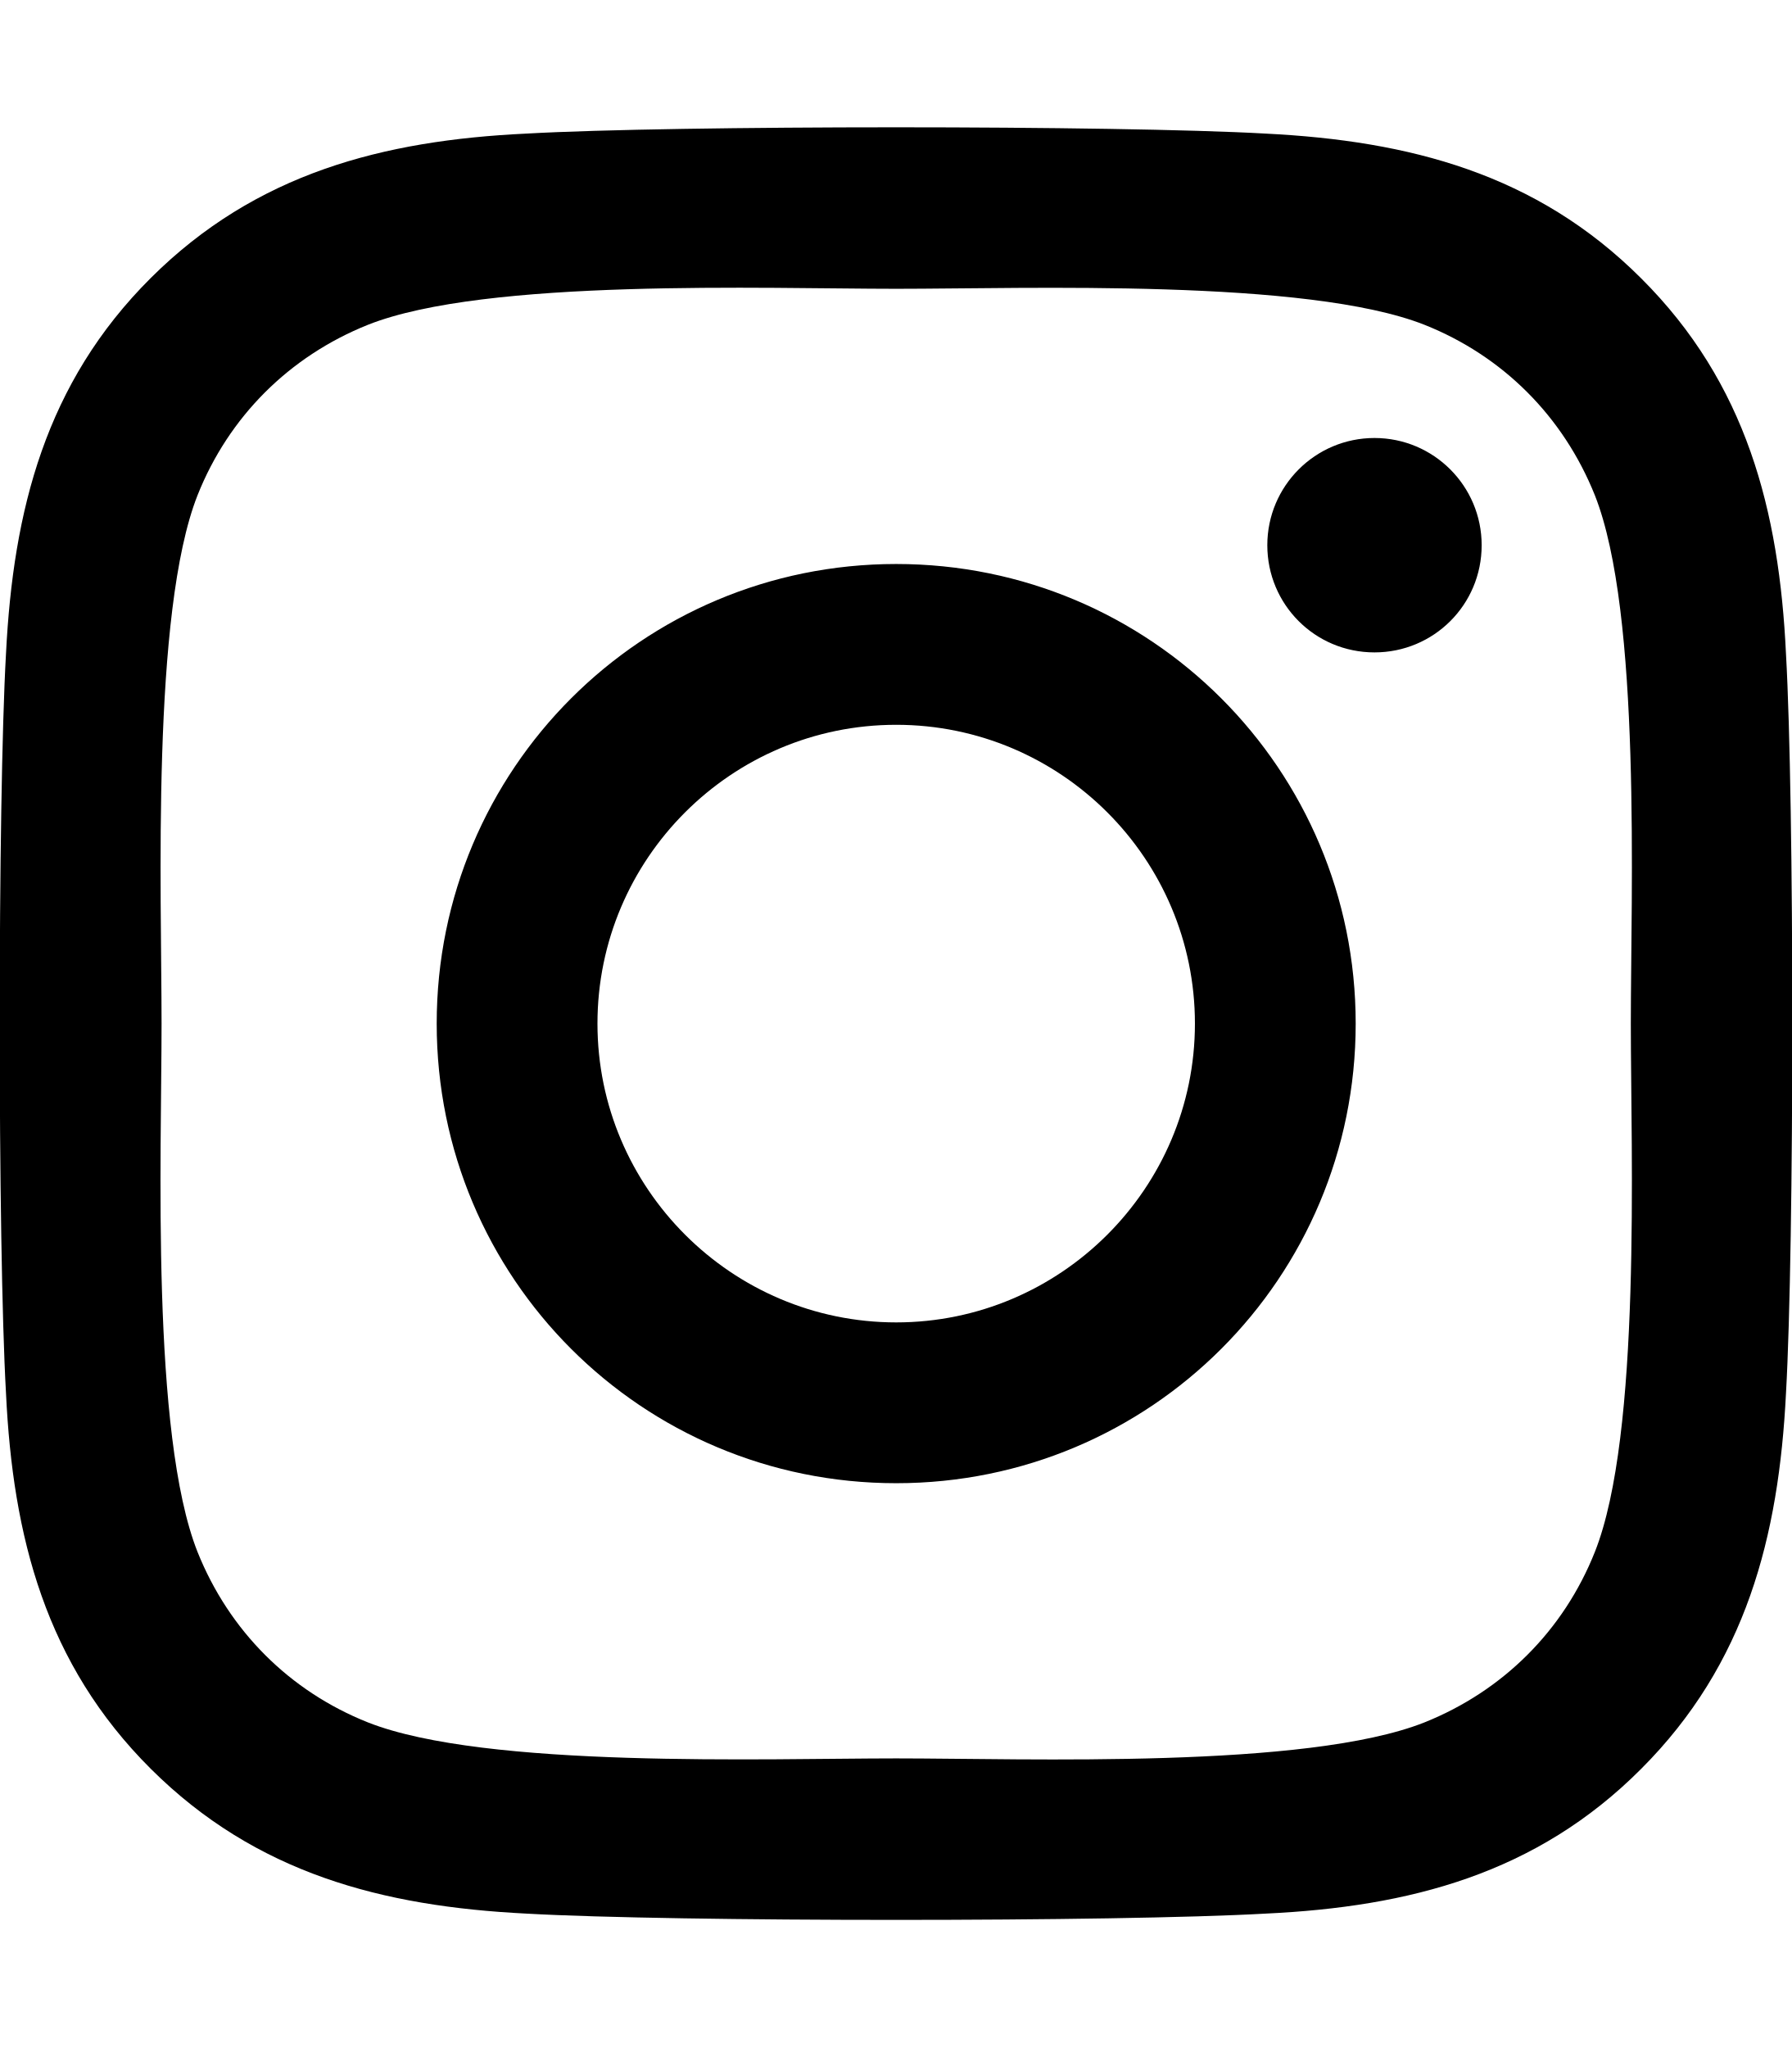
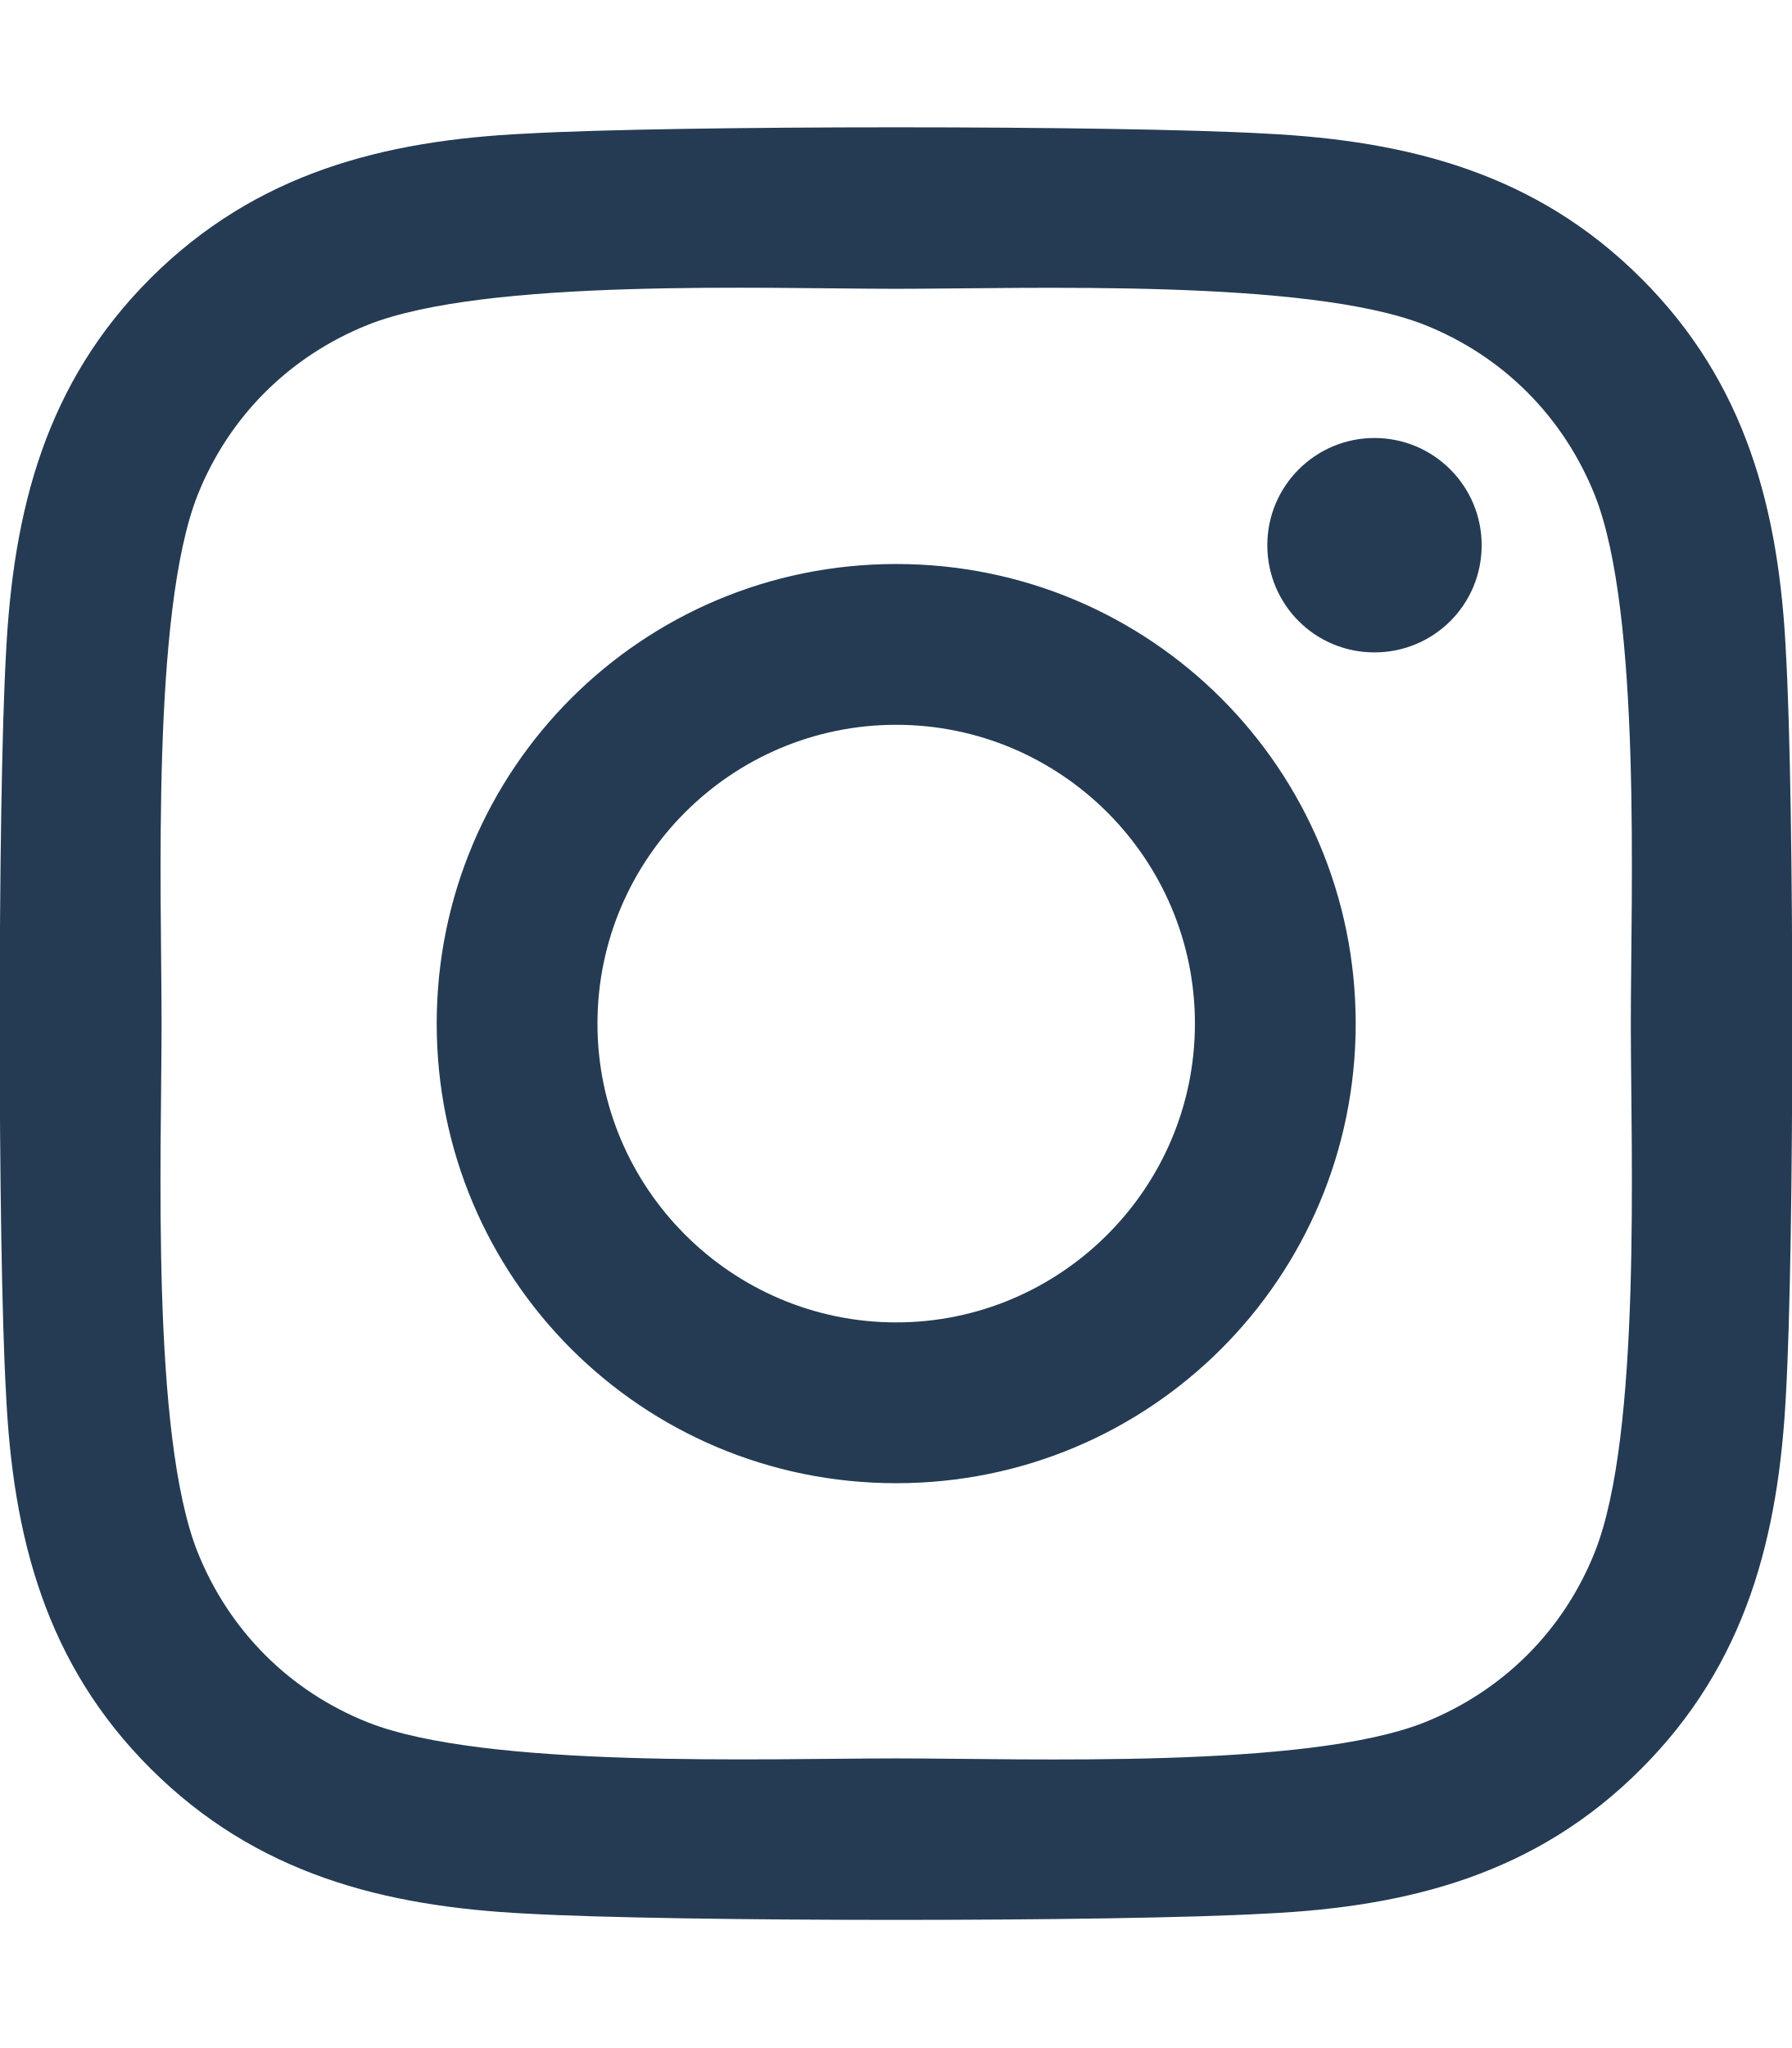
- <svg xmlns="http://www.w3.org/2000/svg" viewBox="0 0 448 512">
+ <svg xmlns="http://www.w3.org/2000/svg" viewBox="0 0 448 512" fill="#243B53">
  <path d="M224.1 141c-63.6 0-114.9 51.3-114.9 114.9s51.3 114.9 114.9 114.9S339 319.5 339 255.9 287.7 141 224.1 141zm0 189.6c-41.1 0-74.7-33.5-74.7-74.7s33.5-74.7 74.7-74.7 74.7 33.5 74.7 74.7-33.6 74.7-74.7 74.7zm146.4-194.3c0 14.9-12 26.8-26.8 26.8-14.9 0-26.8-12-26.8-26.8s12-26.8 26.8-26.8 26.8 12 26.8 26.8zm76.1 27.2c-1.7-35.9-9.9-67.7-36.2-93.9-26.2-26.2-58-34.4-93.9-36.2-37-2.1-147.9-2.1-184.9 0-35.8 1.7-67.6 9.9-93.9 36.1s-34.4 58-36.2 93.9c-2.1 37-2.1 147.9 0 184.9 1.7 35.9 9.9 67.7 36.2 93.9s58 34.4 93.9 36.2c37 2.1 147.9 2.1 184.9 0 35.9-1.7 67.7-9.9 93.9-36.2 26.2-26.2 34.4-58 36.2-93.9 2.1-37 2.1-147.8 0-184.8zM398.8 388c-7.8 19.6-22.9 34.7-42.6 42.6-29.5 11.7-99.5 9-132.1 9s-102.7 2.6-132.1-9c-19.6-7.8-34.7-22.9-42.6-42.6-11.7-29.5-9-99.5-9-132.1s-2.6-102.7 9-132.1c7.8-19.6 22.9-34.7 42.6-42.6 29.5-11.7 99.5-9 132.1-9s102.7-2.6 132.1 9c19.6 7.8 34.7 22.9 42.6 42.6 11.7 29.5 9 99.5 9 132.1s2.7 102.7-9 132.1z" />
</svg>
